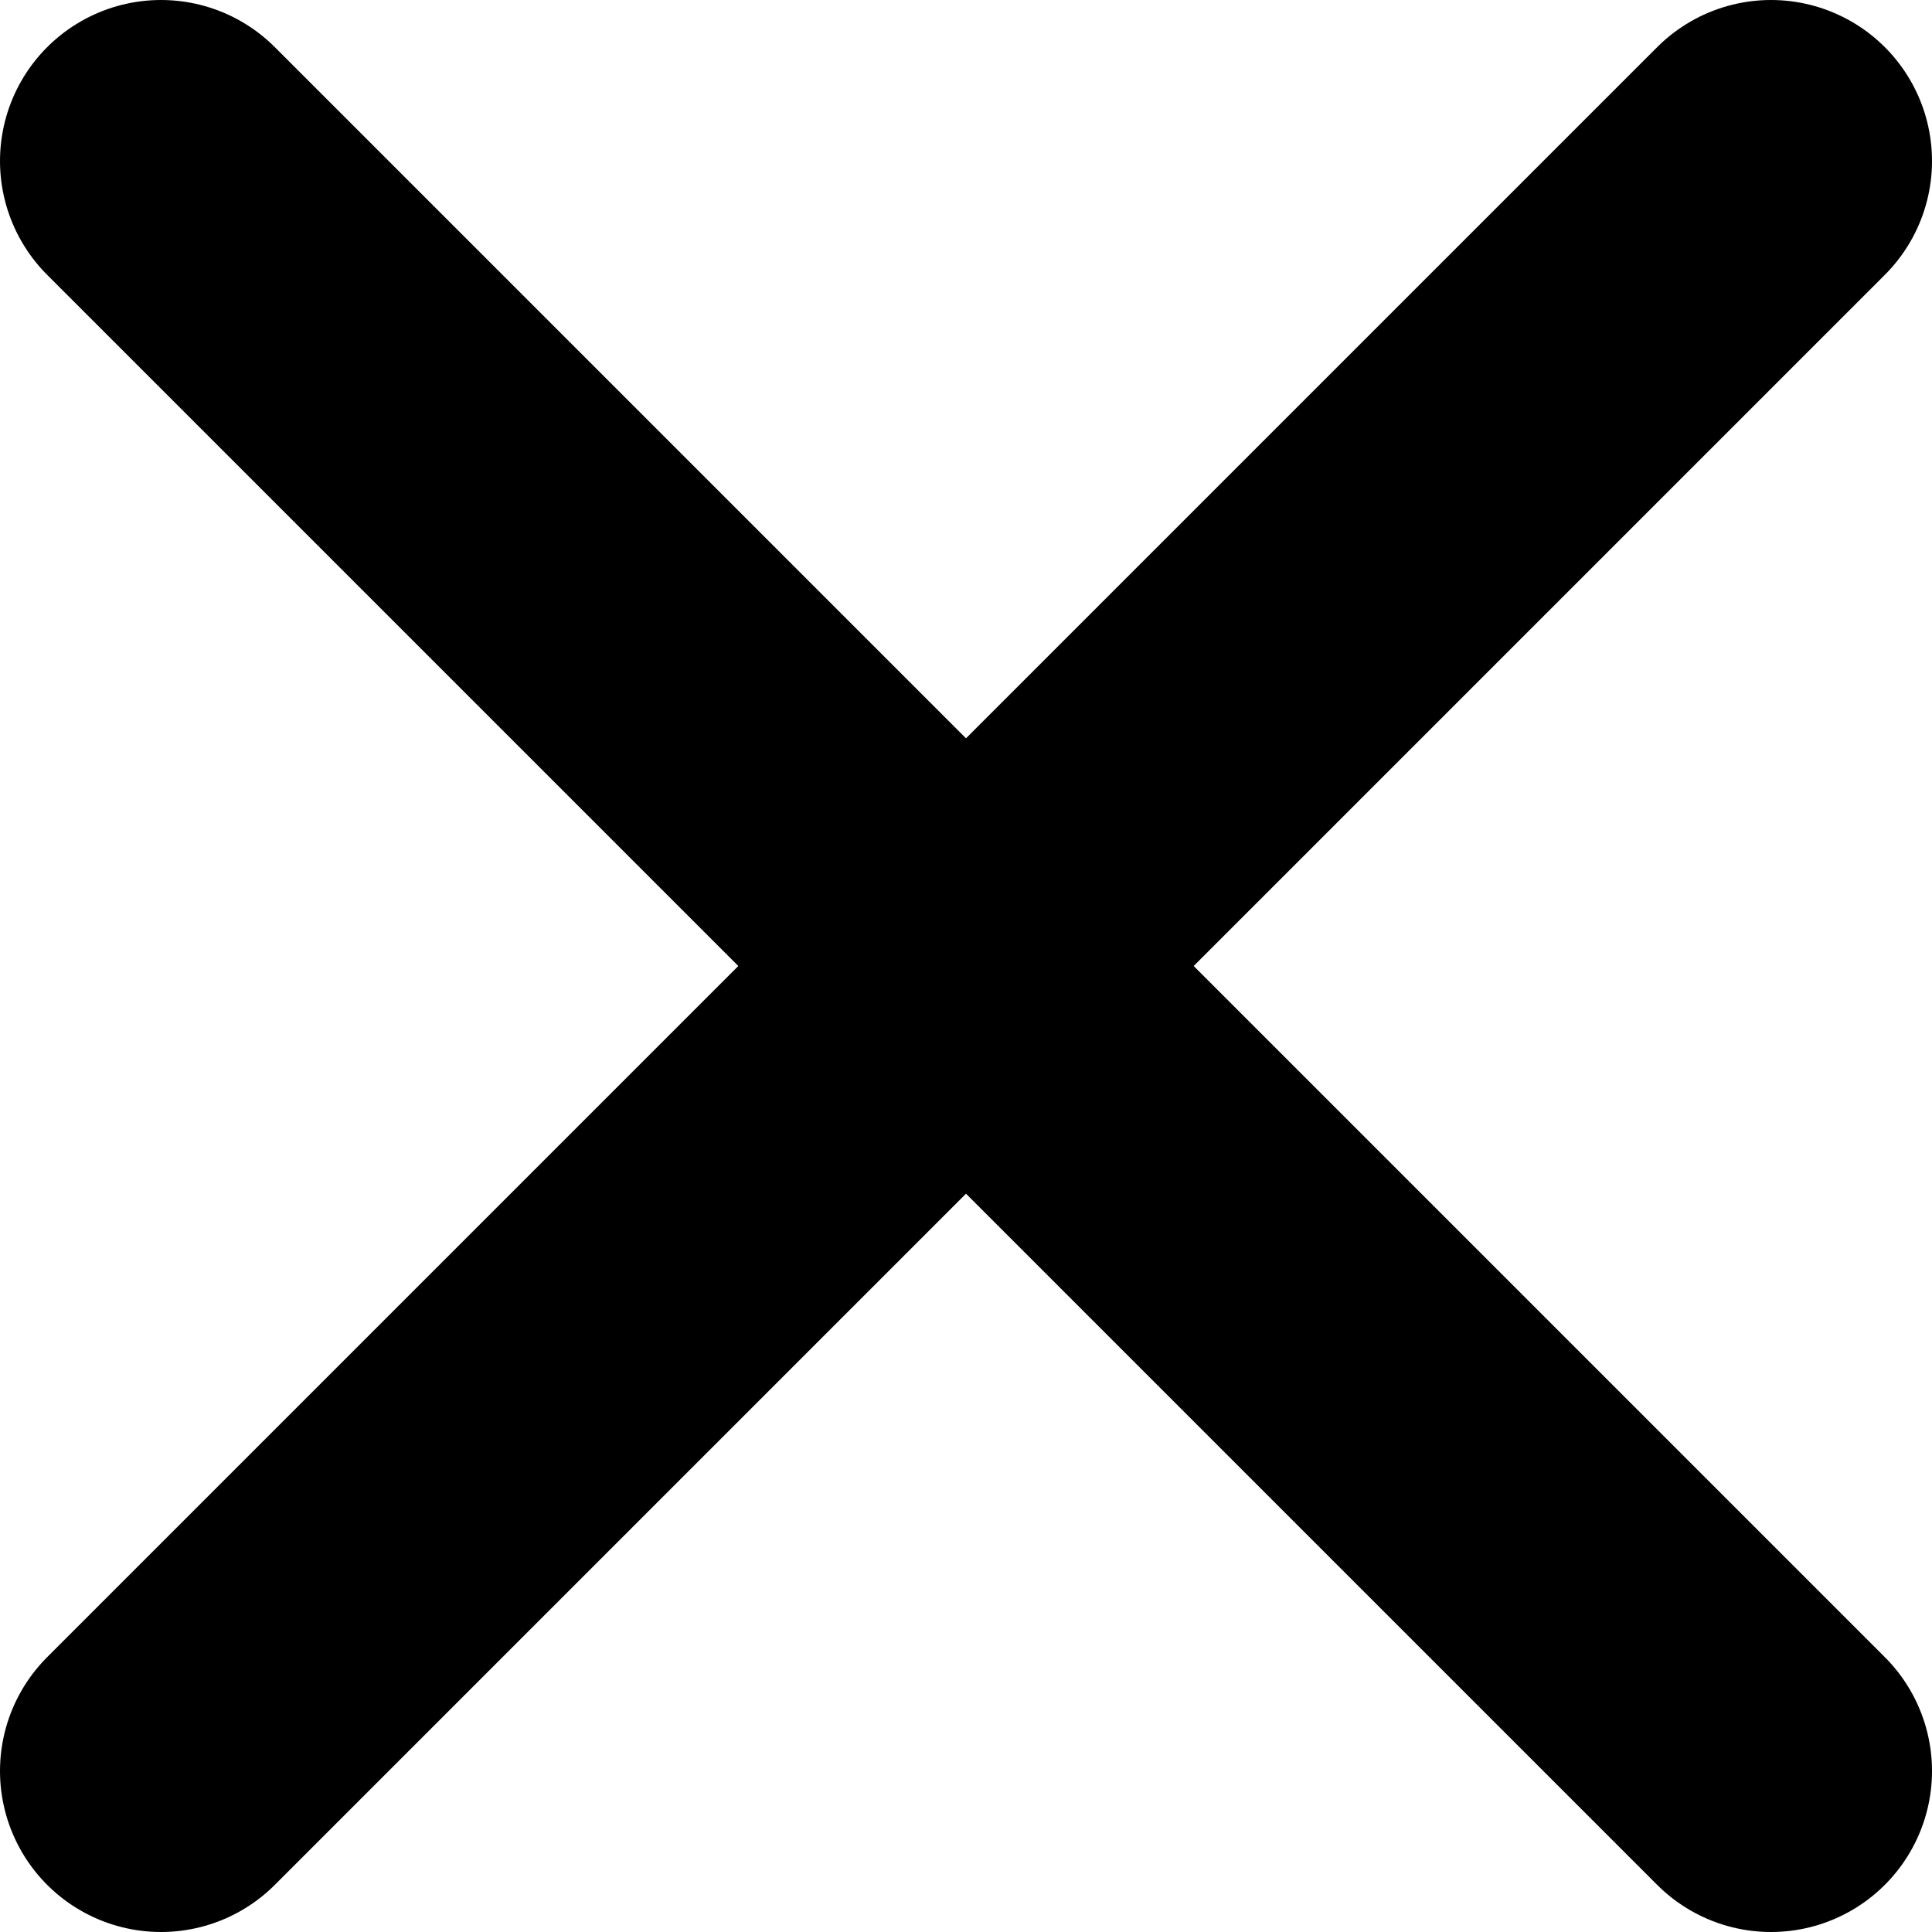
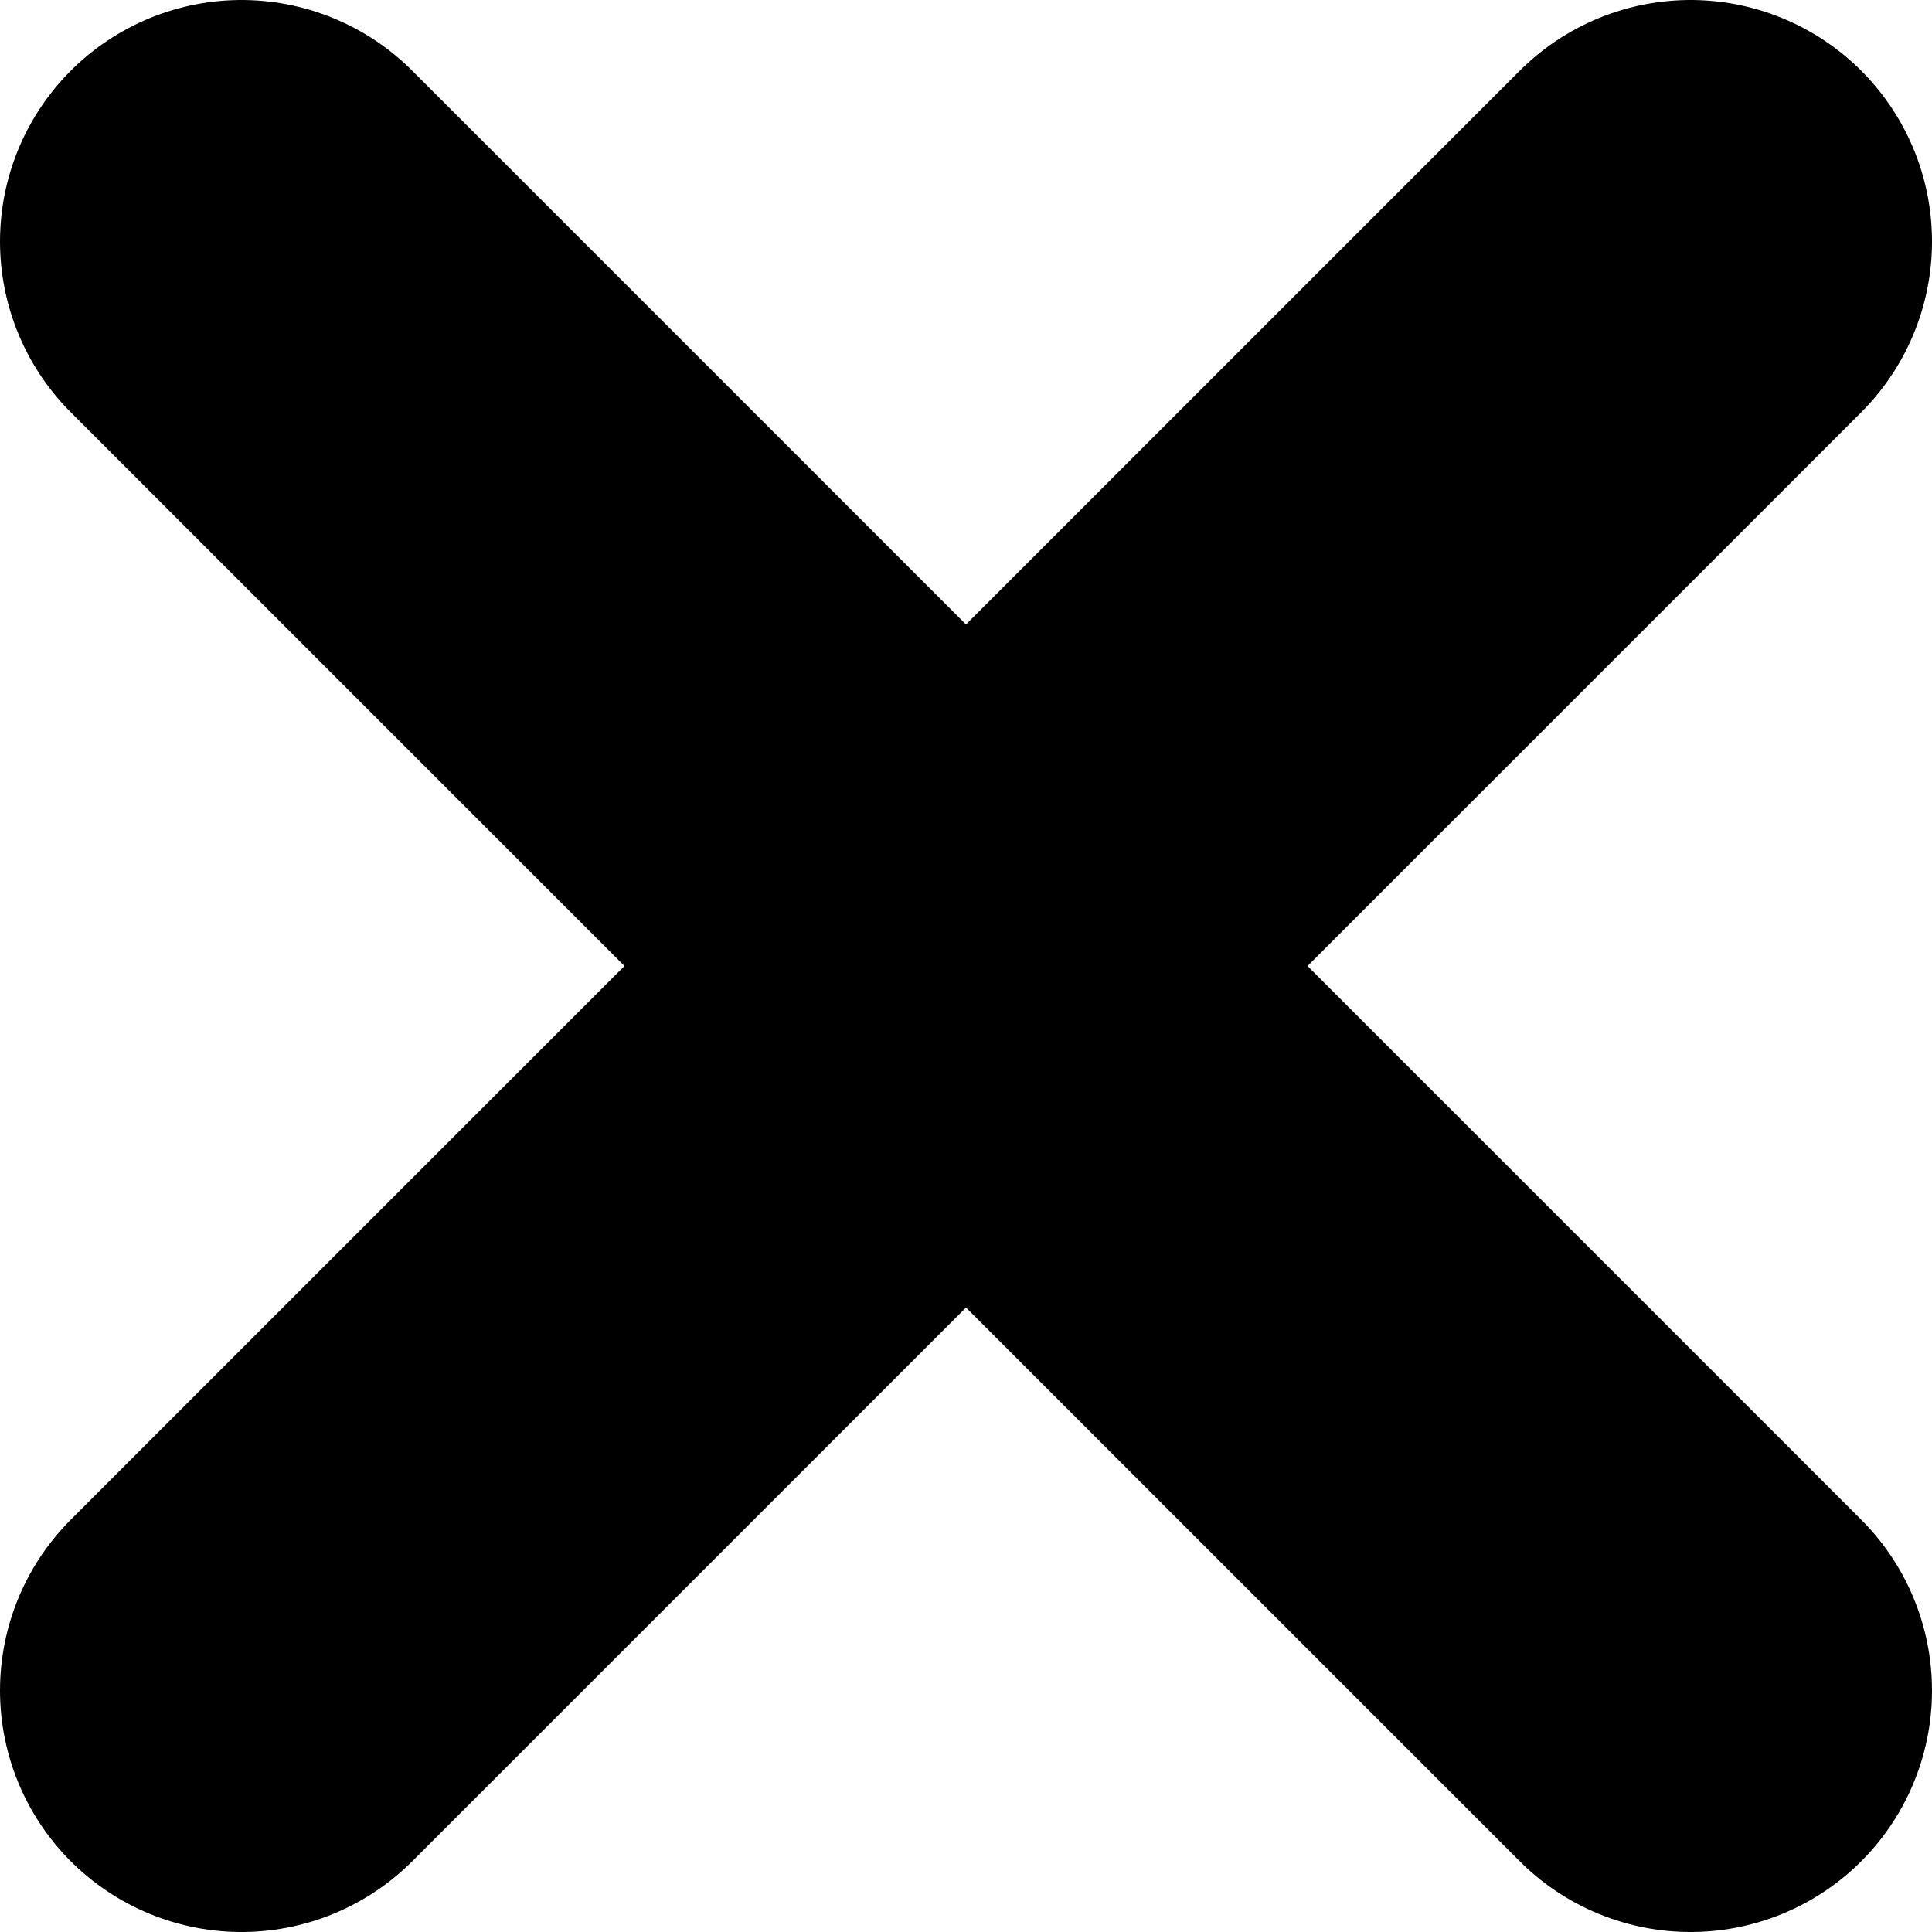
<svg xmlns="http://www.w3.org/2000/svg" viewBox="0 0 24 24">
-   <path d="M2 2l20 20M22 2l-20 20" stroke="currentColor" fill="none" stroke-width="4" stroke-linecap="round" stroke-linejoin="round" />
+   <path d="M3 3l18 18M21 3l-18 18" stroke="currentColor" fill="none" stroke-width="6" stroke-linecap="round" stroke-linejoin="round" />
</svg>
